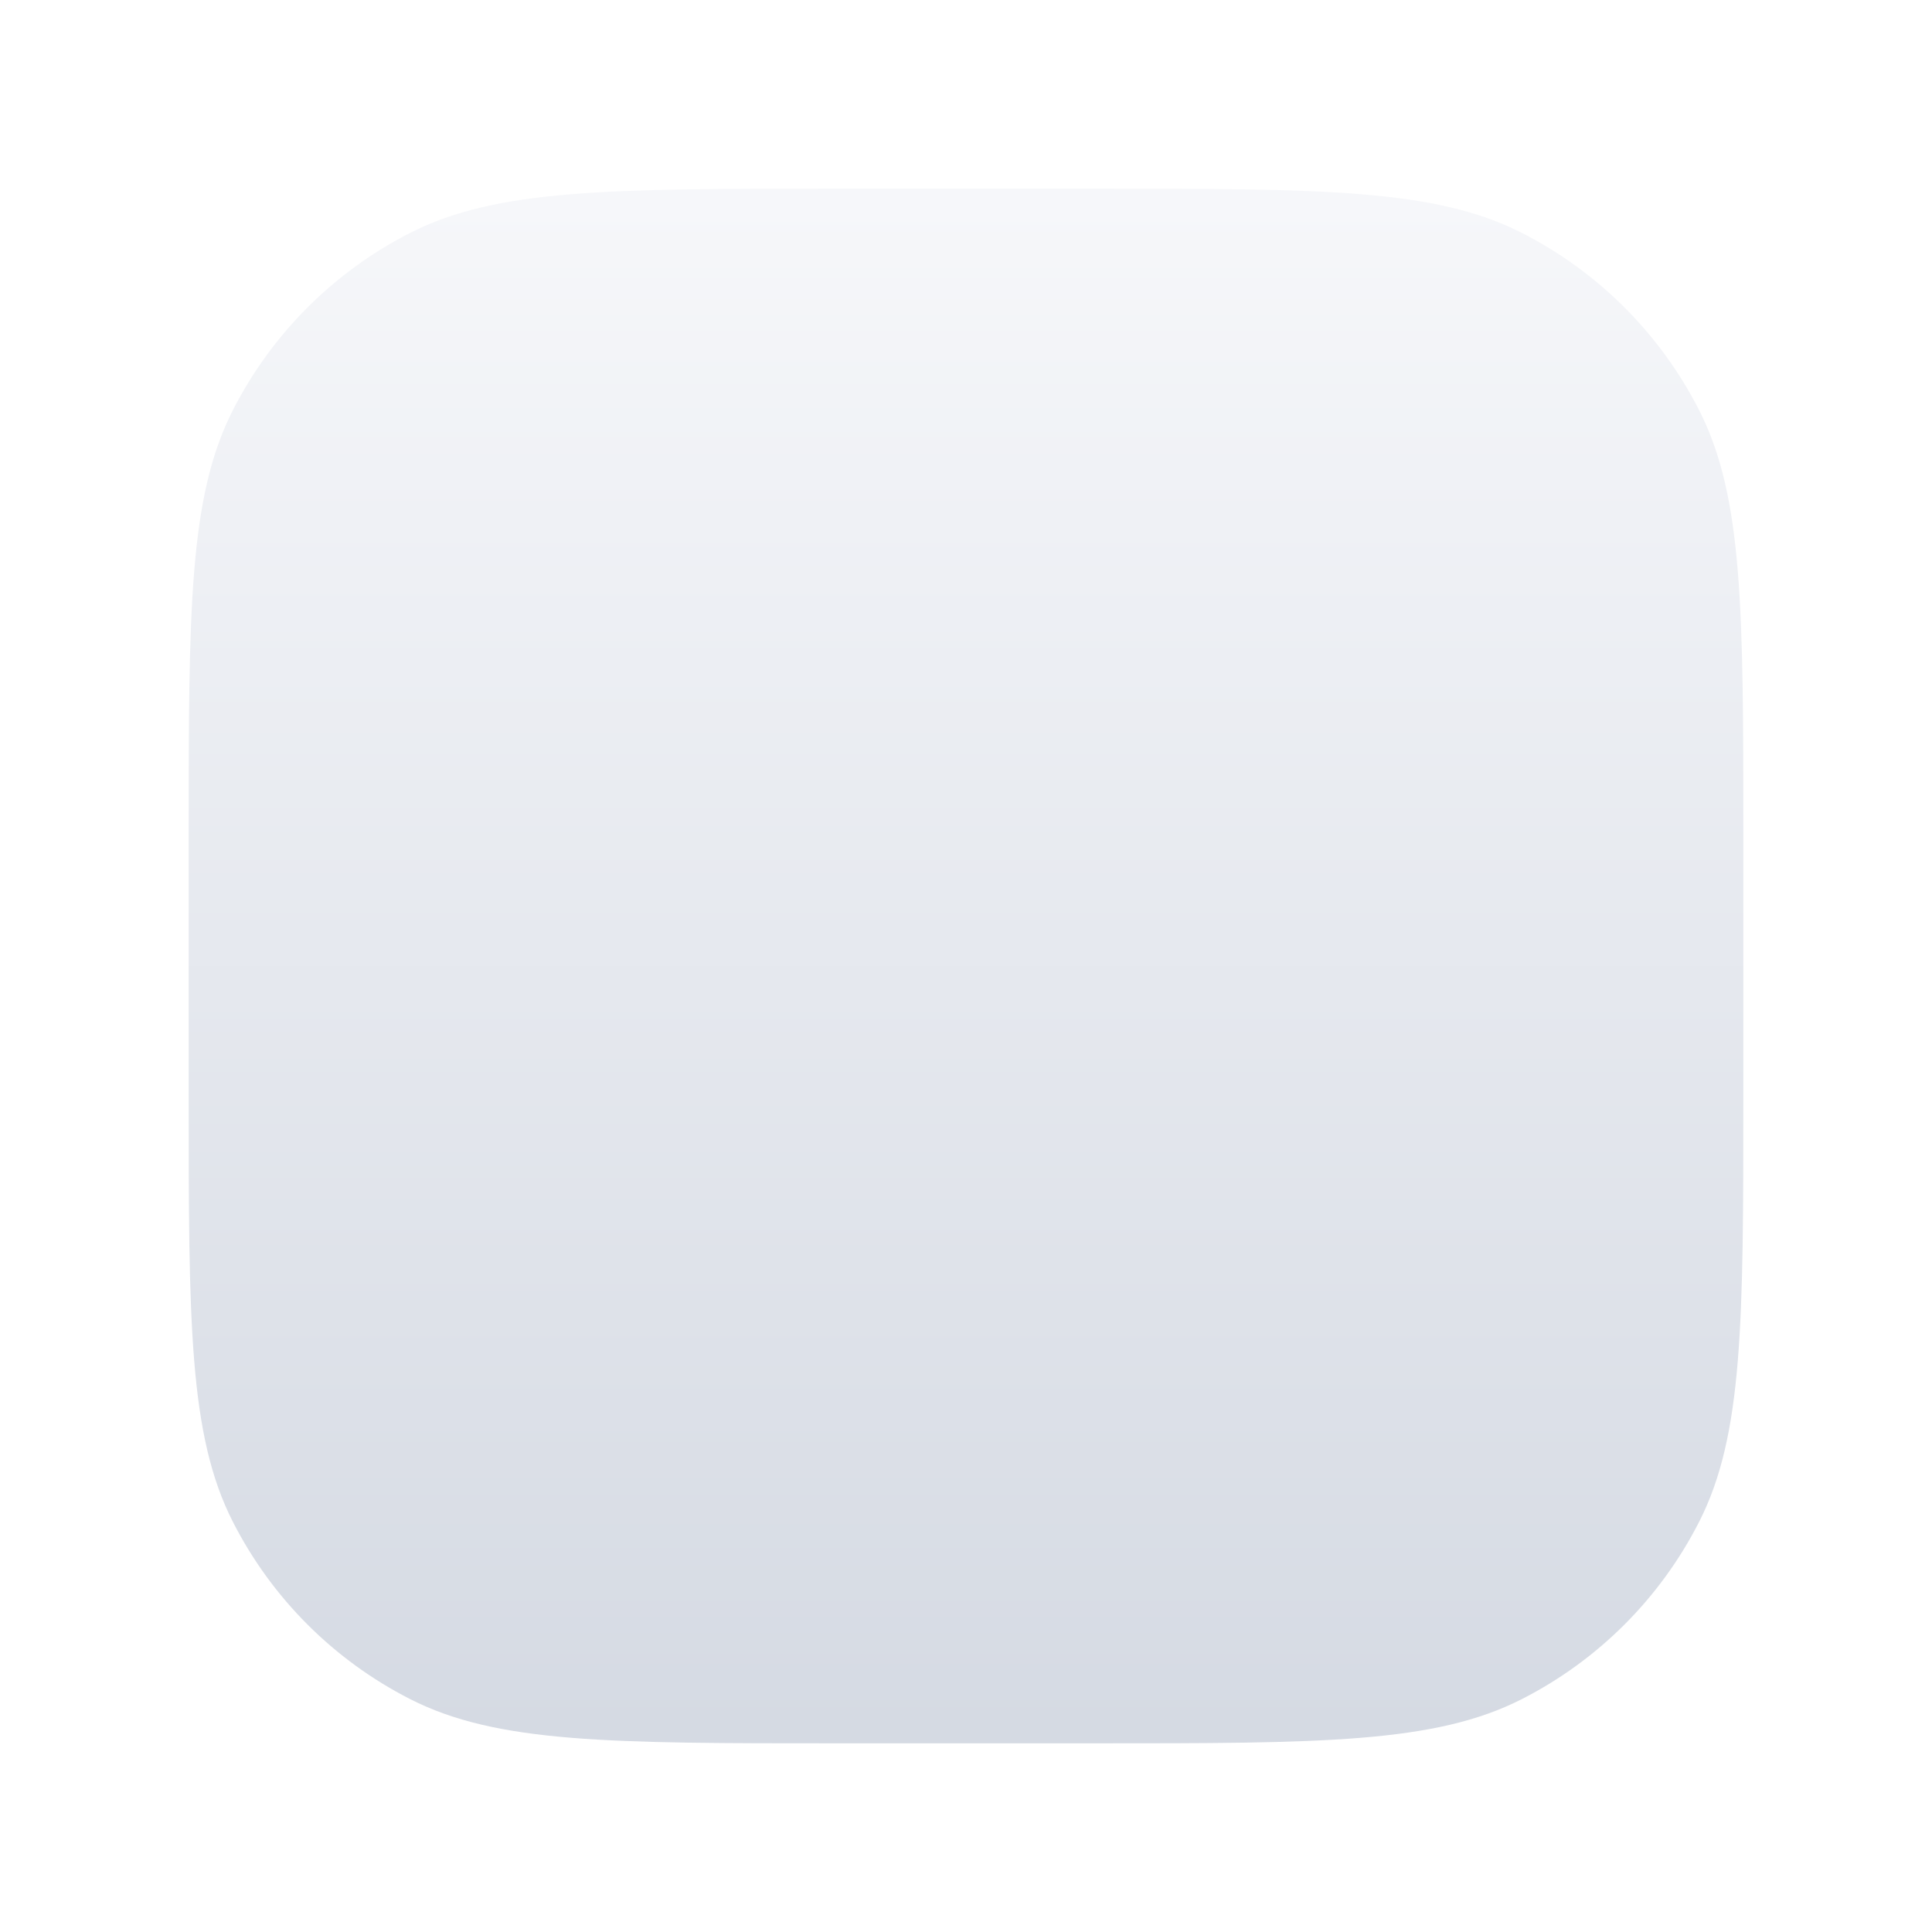
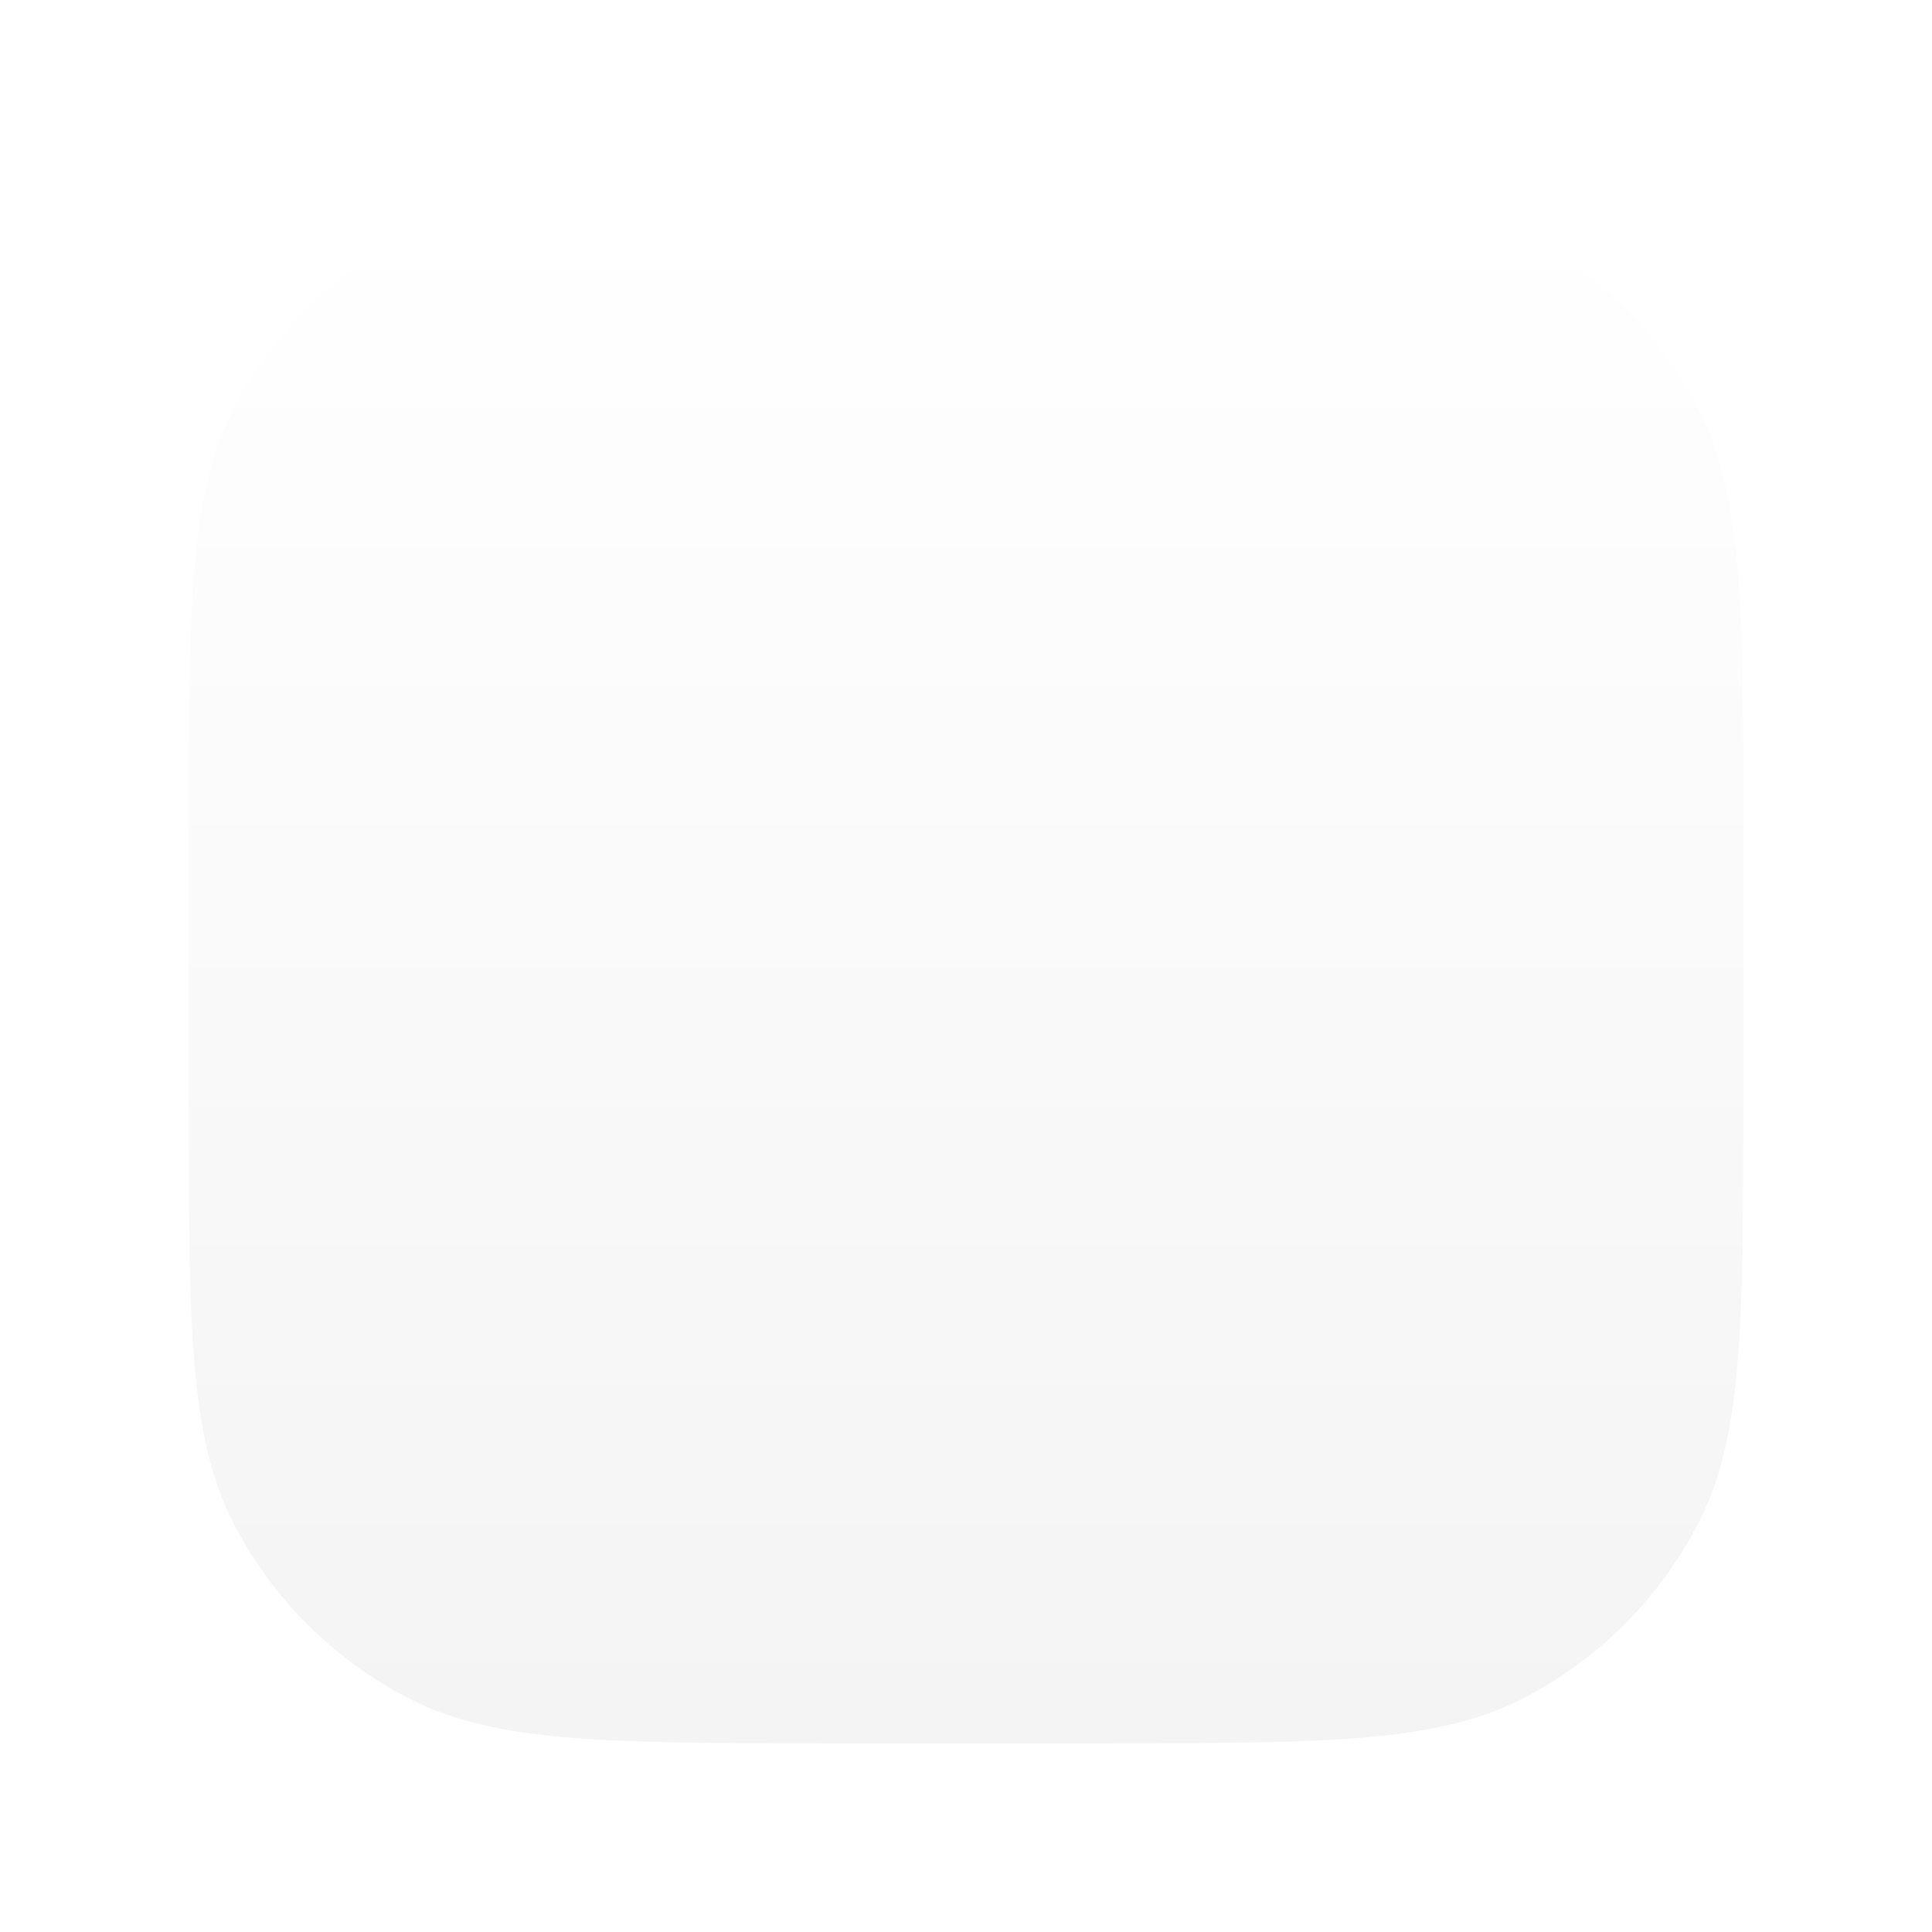
- <svg xmlns="http://www.w3.org/2000/svg" width="1024px" height="1024px" viewBox="0 0 1024 1024" version="1.1">
+ <svg xmlns="http://www.w3.org/2000/svg" xmlns:xlink="http://www.w3.org/1999/xlink" width="1024px" height="1024px" viewBox="0 0 1024 1024" version="1.1">
  <defs>
-     <linearGradient x1="50%" y1="0%" x2="50%" y2="100%" id="linearGradient-2">
-       <stop stop-color="#F6F7FA" offset="0%" />
-       <stop stop-color="#D5DAE3" offset="100%" />
+     <path d="M806.6,123.4 C847,144 879.9,176.9 900.5,217.3 C924,263.3 924,323.5 924,444 L924,580 C924,700.4 924,760.6 900.5,806.6 C879.9,847 847,879.9 806.6,900.5 C760.6,924 700.4,924 580,924 L444,924 C323.5,924 263.3,924 217.3,900.5 C176.9,879.9 144,847 123.4,806.6 C100,760.6 100,700.4 100,580 L100,444 C100,323.5 100,263.3 123.4,217.3 C144,176.9 176.9,144 217.3,123.4 C263.3,100 323.5,100 444,100 L580,100 C700.4,100 760.6,100 806.6,123.4 Z" id="path-1" />
+     <linearGradient x1="0%" y1="0%" x2="0%" y2="100%" id="linearGradient-2">
+       <stop stop-color="#FFFFFF" offset="0%" />
+       <stop stop-color="#F4F4F4" offset="100%" />
    </linearGradient>
  </defs>
-   <g id="background" stroke="none" fill="none" fill-rule="evenodd">
-     <path d="M444,100 L580,100 C700.411,100 760.617,100 806.608,123.434 C847.063,144.046 879.954,176.937 900.566,217.392 C924,263.383 924,323.589 924,444 L924,580 C924,700.411 924,760.617 900.566,806.608 C879.954,847.063 847.063,879.954 806.608,900.566 C760.617,924 700.411,924 580,924 L444,924 C323.589,924 263.383,924 217.392,900.566 C176.937,879.954 144.046,847.063 123.434,806.608 C100,760.617 100,700.411 100,580 L100,444 C100,323.589 100,263.383 123.434,217.392 C144.046,176.937 176.937,144.046 217.392,123.434 C263.383,100 323.589,100 444,100 Z" id="Background" fill="url(#linearGradient-2)" />
+   <g id="Screenshot" stroke="none" fill="none" xlink:href="#path-1" fill-rule="evenodd">
+     <g id="Background" fill="url(#linearGradient-2)">
+       <path d="M444,100 L580,100 C700.4,100 760.6,100 806.6,123.4 C847,144 879.9,176.9 900.5,217.3 C924,263.3 924,323.5 924,444 L924,580 C924,700.4 924,760.6 900.5,806.6 C879.9,847 847,879.9 806.6,900.5 C760.6,924 700.4,924 580,924 L444,924 C323.5,924 263.3,924 217.3,900.5 C176.9,879.9 144,847 123.4,806.6 C100,760.6 100,700.4 100,580 L100,444 C100,323.5 100,263.3 123.4,217.3 C144,176.9 176.9,144 217.3,123.4 C263.3,100 323.5,100 444,100 Z" id="Path" />
+     </g>
  </g>
</svg>
